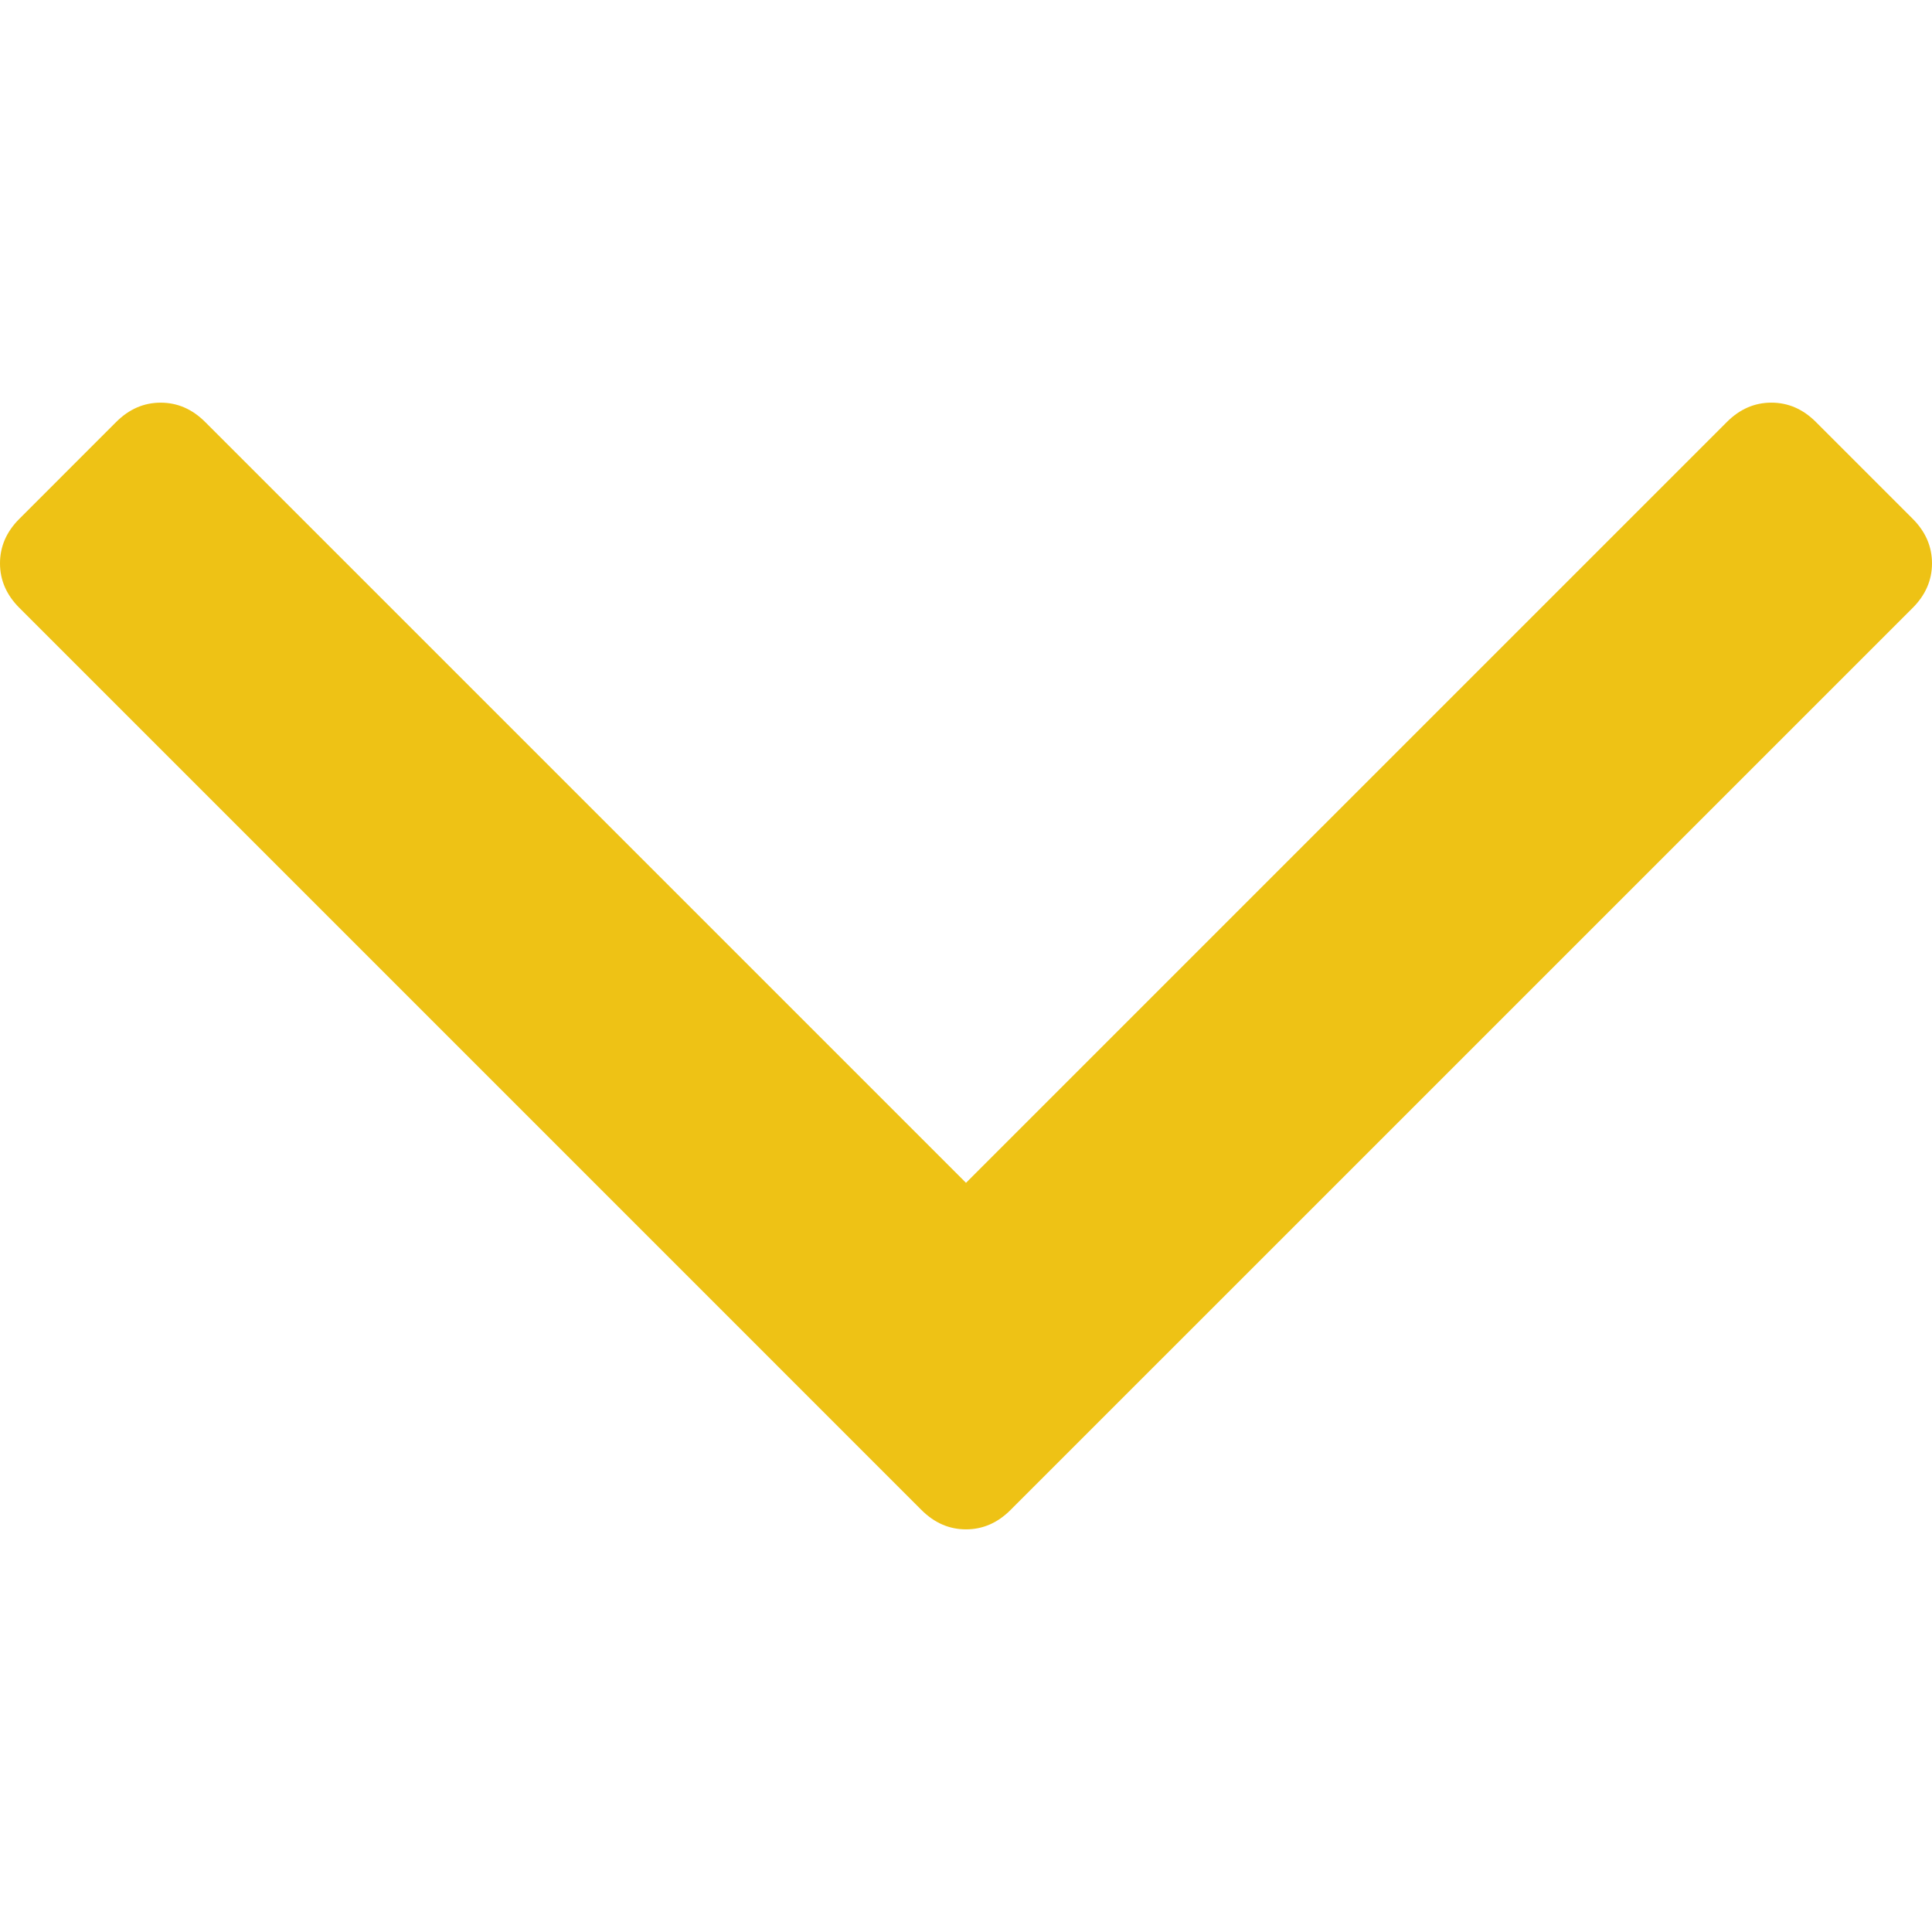
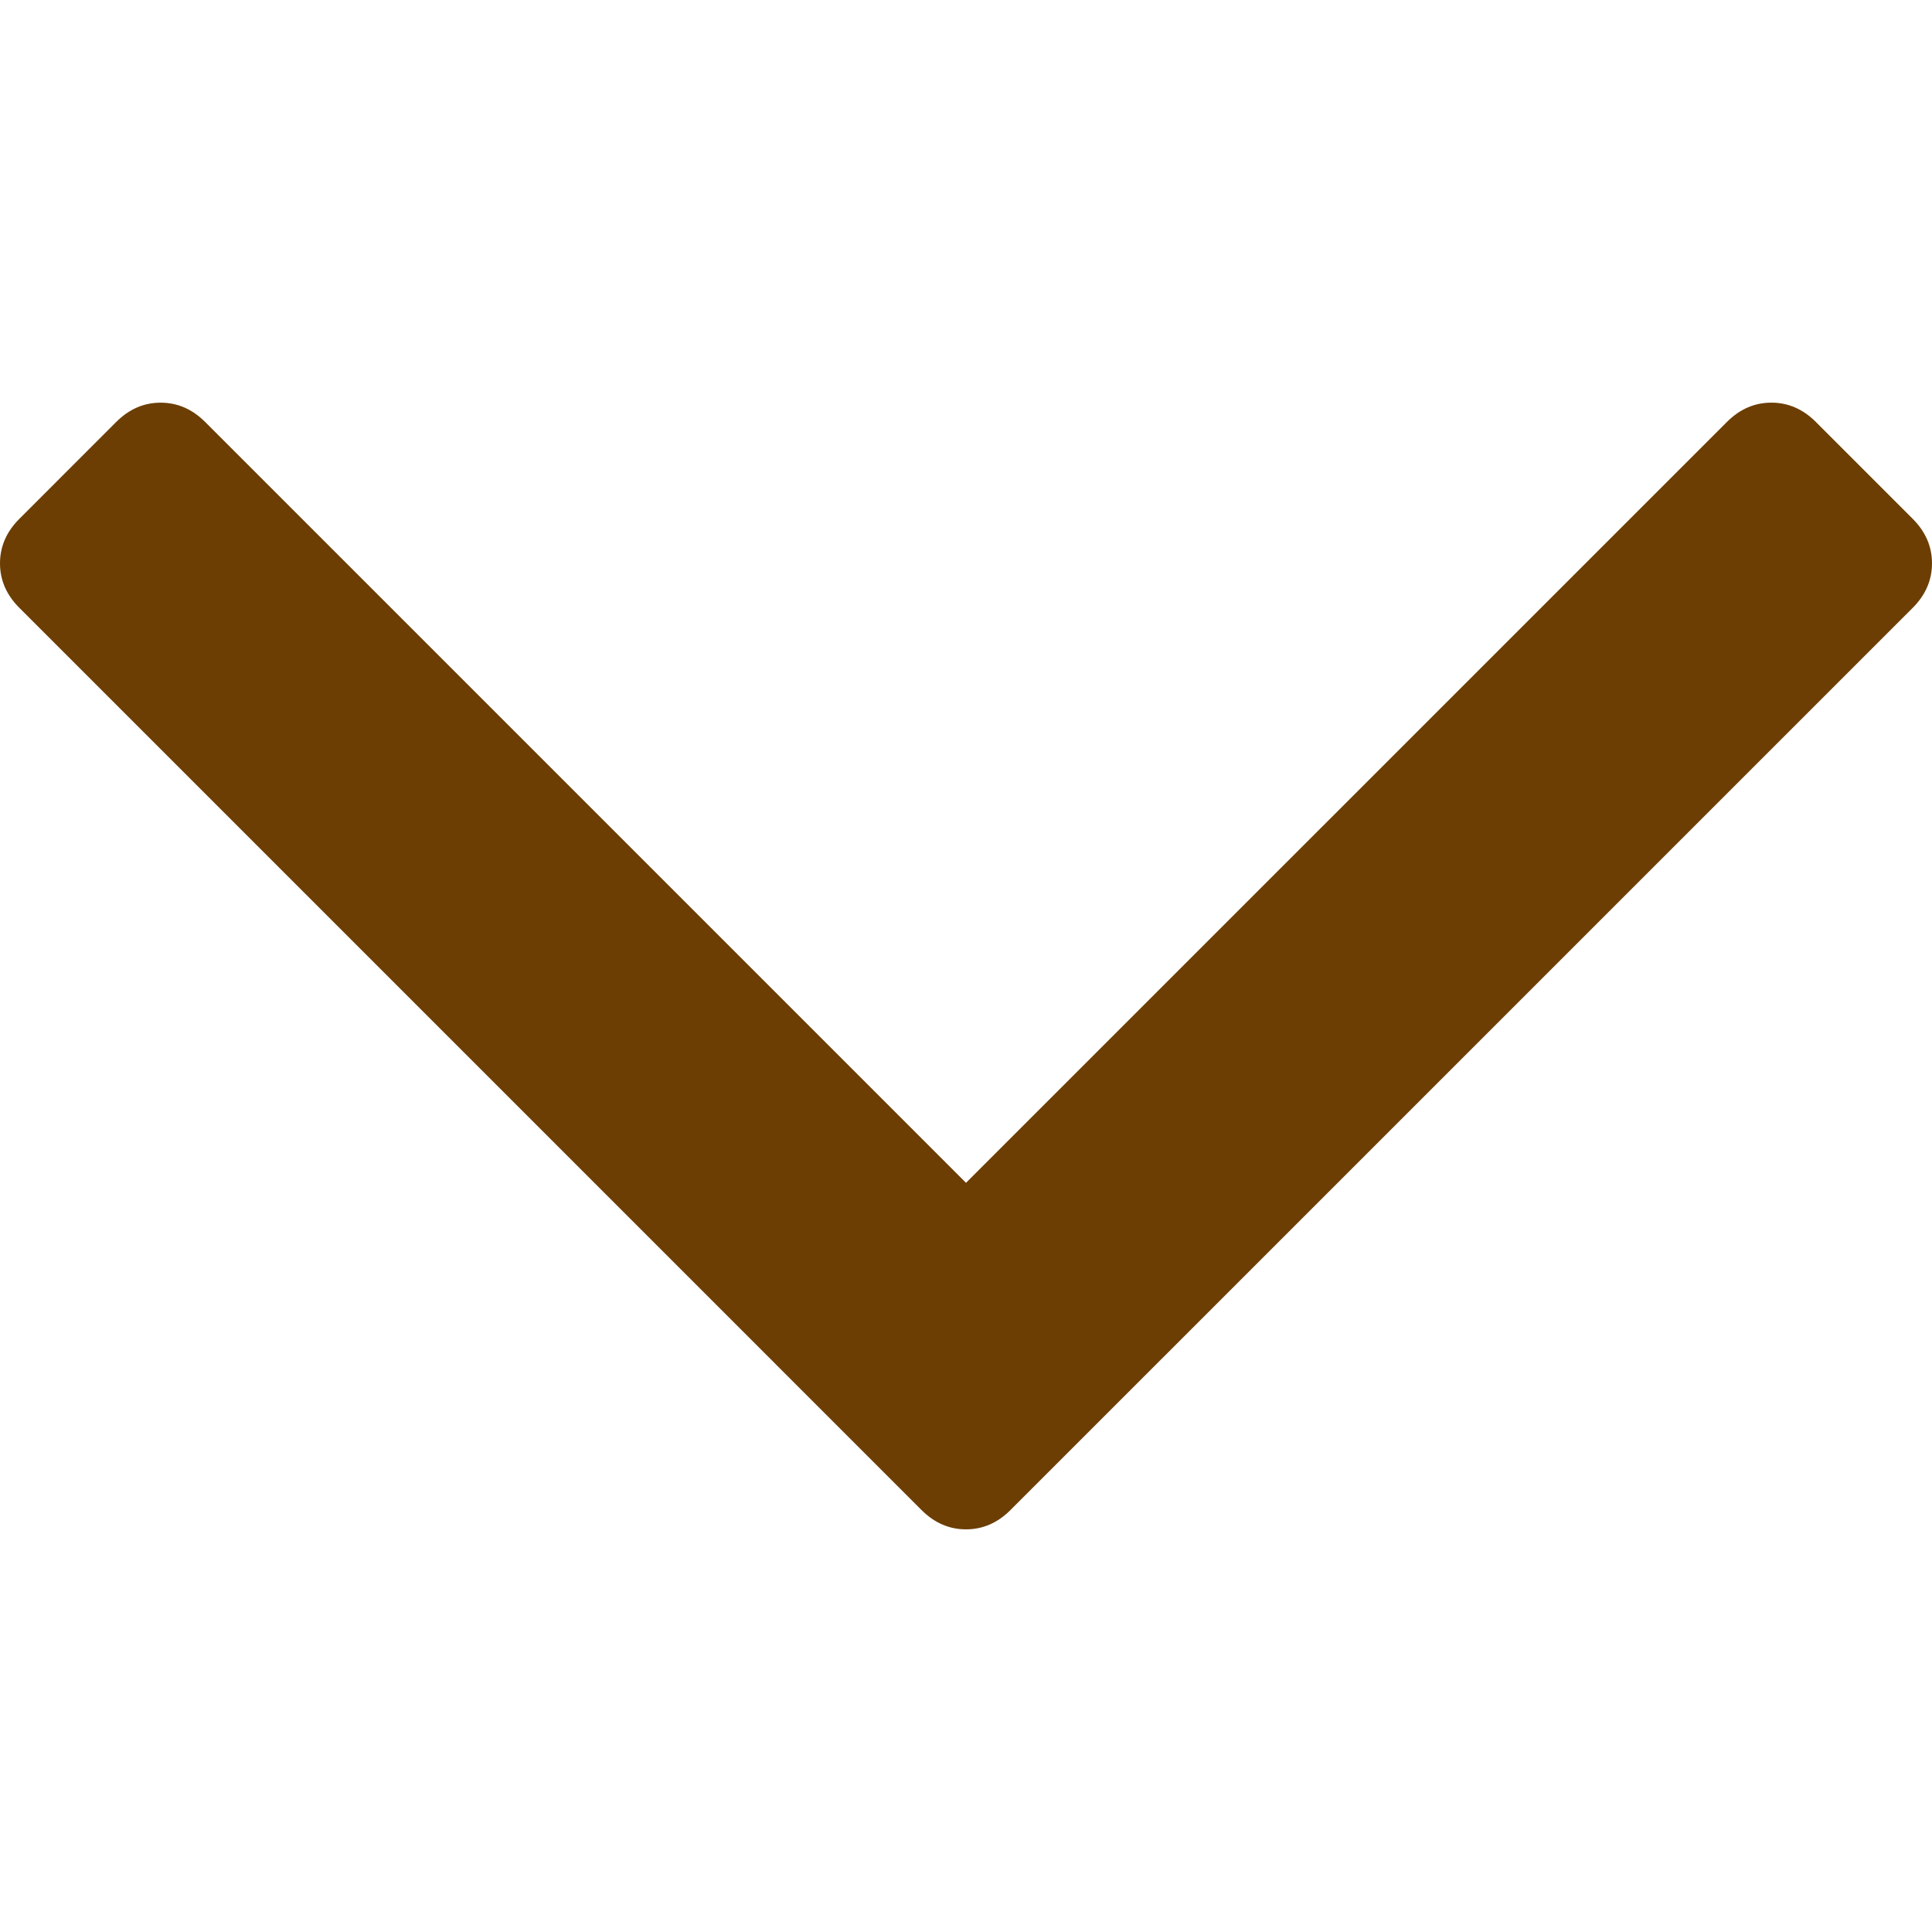
<svg xmlns="http://www.w3.org/2000/svg" version="1.1" id="Capa_1" x="0px" y="0px" width="284.929px" height="284.929px" viewBox="0 0 284.929 284.929" style="enable-background:new 0 0 284.929 284.929;" xml:space="preserve">
  <g>
-     <path fill="#EEC215" d="M282.082,76.511l-14.274-14.273c-1.902-1.906-4.093-2.856-6.57-2.856c-2.471,0-4.661,0.95-6.563,2.856L142.466,174.441   L30.262,62.241c-1.903-1.906-4.093-2.856-6.567-2.856c-2.475,0-4.665,0.95-6.567,2.856L2.856,76.515C0.95,78.417,0,80.607,0,83.082   c0,2.473,0.953,4.663,2.856,6.565l133.043,133.046c1.902,1.903,4.093,2.854,6.567,2.854s4.661-0.951,6.562-2.854L282.082,89.647   c1.902-1.903,2.847-4.093,2.847-6.565C284.929,80.607,283.984,78.417,282.082,76.511z" />
+     <path fill="#6c3e04" d="M282.082,76.511l-14.274-14.273c-1.902-1.906-4.093-2.856-6.57-2.856c-2.471,0-4.661,0.95-6.563,2.856L142.466,174.441   L30.262,62.241c-1.903-1.906-4.093-2.856-6.567-2.856c-2.475,0-4.665,0.95-6.567,2.856L2.856,76.515C0.95,78.417,0,80.607,0,83.082   c0,2.473,0.953,4.663,2.856,6.565l133.043,133.046c1.902,1.903,4.093,2.854,6.567,2.854s4.661-0.951,6.562-2.854L282.082,89.647   c1.902-1.903,2.847-4.093,2.847-6.565C284.929,80.607,283.984,78.417,282.082,76.511z" />
  </g>
  <g>
</g>
  <g>
</g>
  <g>
</g>
  <g>
</g>
  <g>
</g>
  <g>
</g>
  <g>
</g>
  <g>
</g>
  <g>
</g>
  <g>
</g>
  <g>
</g>
  <g>
</g>
  <g>
</g>
  <g>
</g>
  <g>
</g>
</svg>
